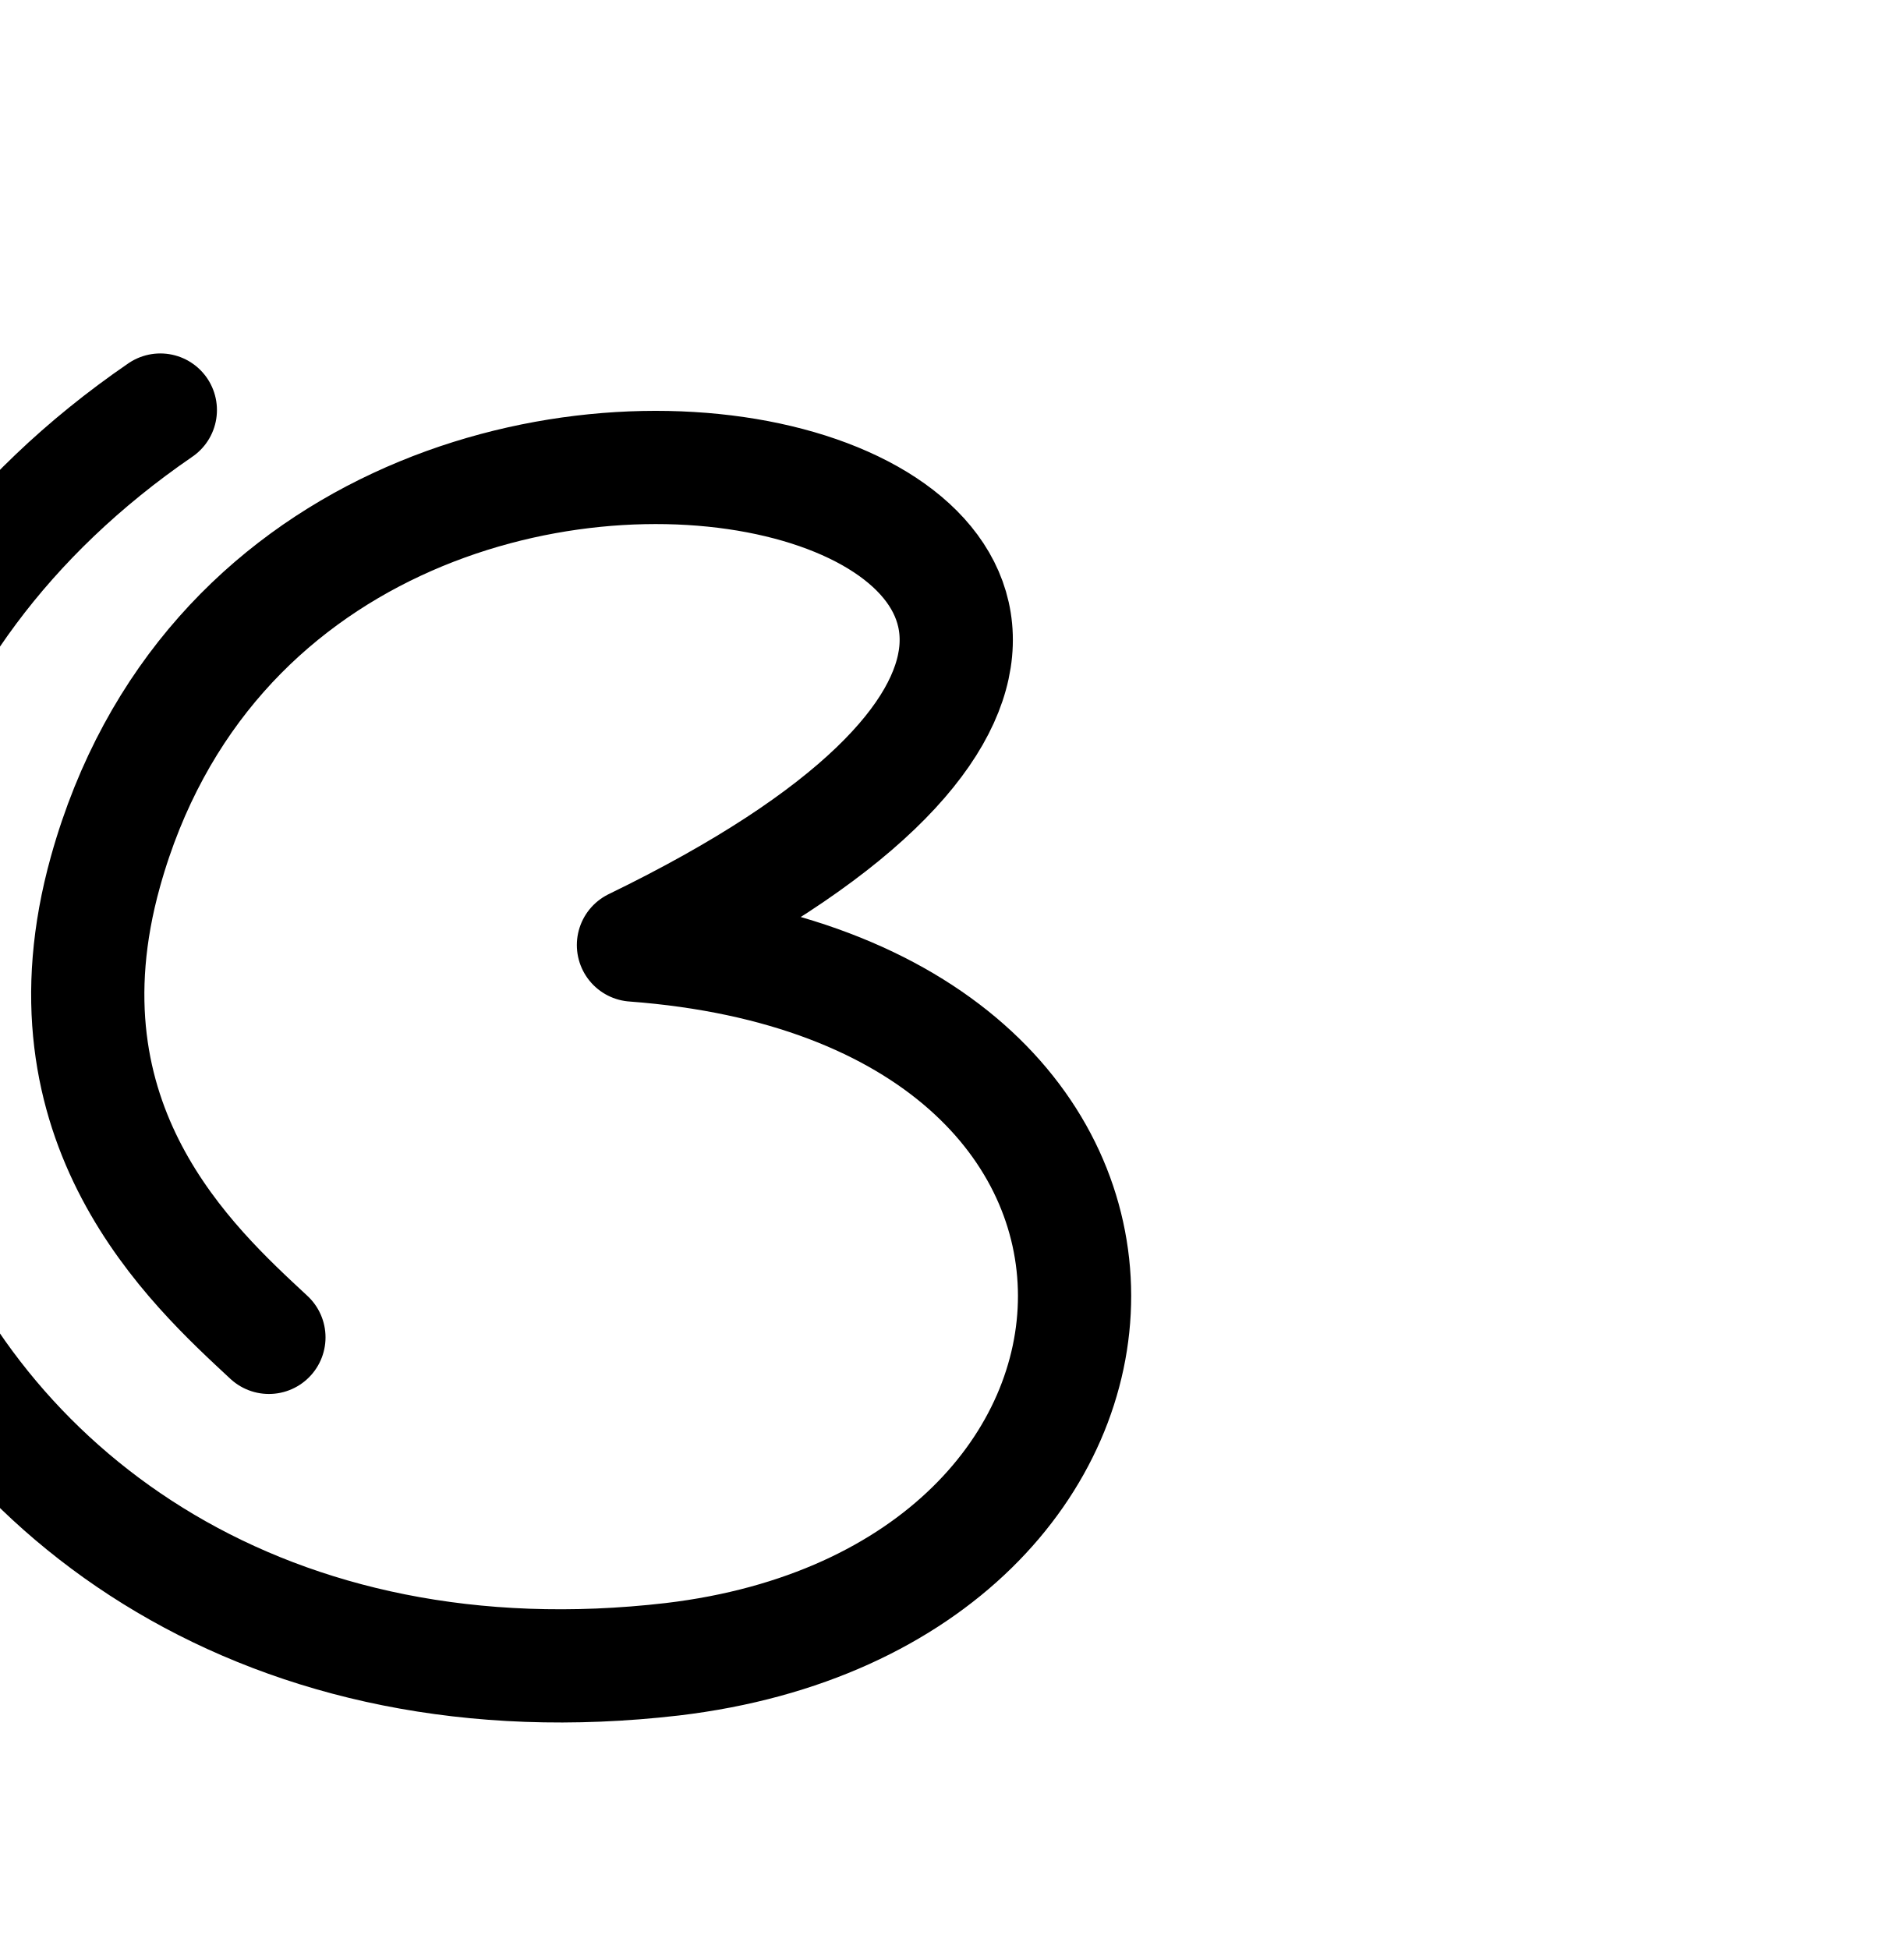
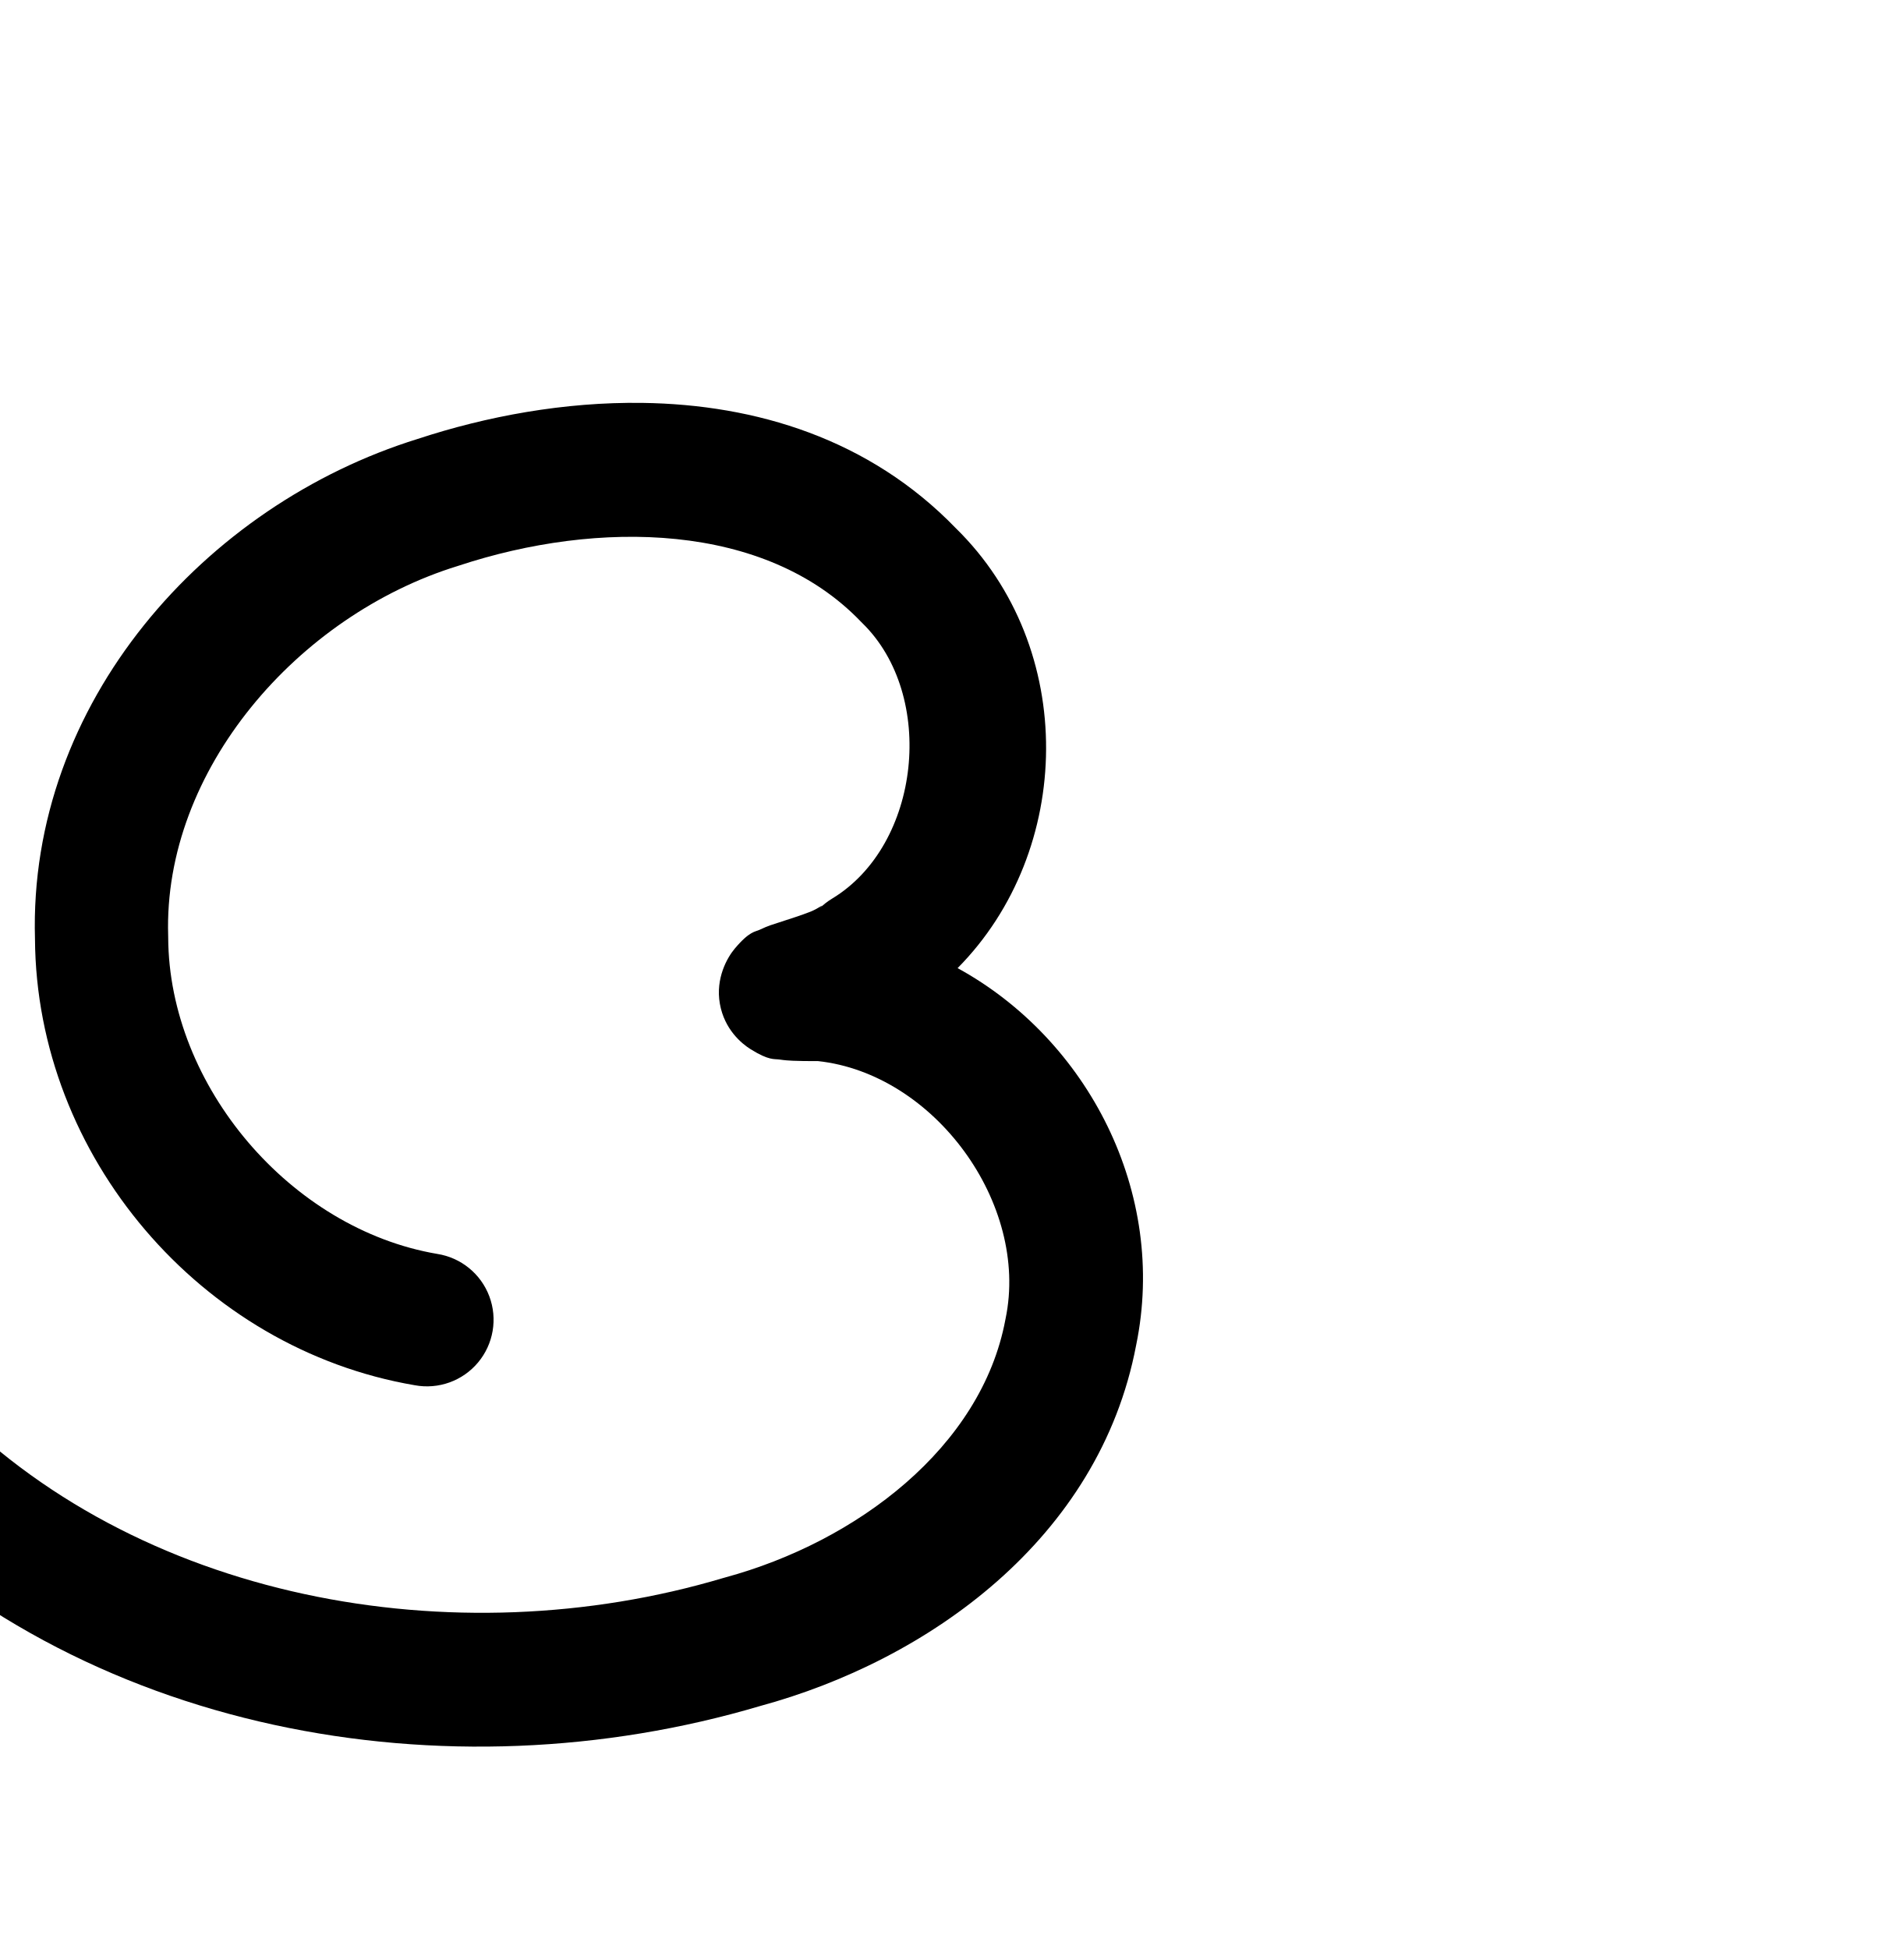
<svg xmlns="http://www.w3.org/2000/svg" width="2000" height="2048" id="svg2992" version="1.1">
-   <defs id="defs5498" />
+   <defs id="defs5498">
+     </defs>
  <g id="layer1" transform="translate(0,1048)">
    <g id="layer1-7" transform="translate(-66.39226,-1.047661)">
-       <path id="path3834-5" d="M 348.93,358.345 C 268.035,283.115 103.173,134.158 177.271,-131.323 384,-872 1671.037,-509.749 731.952,-53.896 1362.392,-6.952 1323.774,631.132 772.871,696.593 -72.756,794.64 -418.205,-168.092 234.847,-616.078" style="fill:none;stroke:#000000;stroke-width:118.962;stroke-linecap:round;stroke-linejoin:round;stroke-miterlimit:4;stroke-dasharray:none;stroke-opacity:1" />
+       <path style="color:#000000;font-style:normal;font-variant:normal;font-weight:normal;font-stretch:normal;font-size:medium;line-height:normal;font-family:sans-serif;text-indent:0;text-align:start;text-decoration:none;text-decoration-line:none;text-decoration-style:solid;text-decoration-color:#000000;letter-spacing:normal;word-spacing:normal;text-transform:none;direction:ltr;block-progression:tb;writing-mode:lr-tb;baseline-shift:baseline;text-anchor:start;white-space:normal;clip-rule:nonzero;display:inline;overflow:visible;visibility:visible;opacity:1;isolation:auto;mix-blend-mode:normal;color-interpolation:sRGB;color-interpolation-filters:linearRGB;solid-color:#000000;solid-opacity:1;fill:#000000;fill-opacity:1;fill-rule:nonzero;stroke:none;stroke-width:140;stroke-linecap:round;stroke-linejoin:round;stroke-miterlimit:4;stroke-dasharray:none;stroke-dashoffset:0;stroke-opacity:1;color-rendering:auto;image-rendering:auto;shape-rendering:auto;text-rendering:auto;enable-background:accumulate" d="m 741.242,-623.6 c -81.758,-1.121 -163.513,13.982 -236.074,37.898 C 281.888,-516.432 95.953,-308.501 103.145,-60.318 104.559,168.086 277.486,370.455 502.295,408.666 A 70.007,70.007 0 1 0 525.756,270.645 C 371.861,244.487 243.742,94.24 243.117,-61.873 a 70.007,70.007 0 0 0 -0.033,-1.875 C 237.722,-237.711 379.408,-400.356 547.178,-452.166 a 70.007,70.007 0 0 0 1.312,-0.418 c 146.321,-48.359 322.054,-45.667 422.193,58.633 a 70.007,70.007 0 0 0 1.656,1.668 c 77.981,75.943 61.667,233.201 -31.688,289.6 a 70.007,70.007 0 0 0 -13.48,10.598 c 7.053,-7.105 0.324,-0.667 -9.389,3.182 -9.713,3.849 -22.094,7.693 -33.535,11.451 -5.721,1.879 -10.298,3.03 -19.77,7.518 -4.736,2.244 -10.548,1.315 -26.102,19.785 -7.777,9.235 -20.399,31.088 -15.633,57.982 4.766,26.894 22.76,41.787 32.436,47.809 19.35,12.043 24.645,9.932 30.16,10.75 5.515,0.818 9.574,1.067 13.939,1.281 7.51,0.368 16.041,0.411 26.264,0.338 122.515,13.045 222.487,149.989 197.4,270.605 a 70.007,70.007 0 0 0 -0.264,1.332 c -25.124,133.759 -155.913,233.182 -294.715,270.785 a 70.007,70.007 0 0 0 -1.689,0.48 C 543.768,695.409 208.448,635.057 5.18,421.723 A 70.007,70.007 0 0 0 3.947,420.459 C -187.515,229.402 -231.699,-97.557 -96.295,-331.773 a 70.007,70.007 0 0 0 0.611,-1.08 c 33.1,-59.673 75.626,-114.135 125.578,-160.037 a 70.007,70.007 0 1 0 -94.729,-103.084 c -61.21,56.248 -112.73,122.304 -152.904,194.572 -168.936,292.695 -116.281,681.872 122.277,920.422 C 150.57,776.587 537.006,842.999 864.934,745.754 1041.433,697.83 1221.47,570.152 1260.109,366.568 c 33.046,-160.185 -50.676,-321.235 -187.582,-396.225 121.917,-123.142 126.657,-336.42 -1.935,-462.326 -90.671,-93.753 -209.994,-129.98 -329.35,-131.617 z m 166.594,551.432 c 0.048,-0.002 0.154,0.023 0.203,0.021 -0.117,-0.004 -0.537,6.24e-4 -0.646,-0.004 0.169,-0.013 0.248,-0.009 0.443,-0.018 z" id="path3834-5" />
+       <path id="path3834-5-9" d="m -1145.011,345.031 c -104.829,-19.499 -201.259,-80.899 -263.276,-167.635 -62.017,-86.736 -88.93,-197.841 -73.478,-303.343 16.659,-113.74 81.381,-218.082 170.502,-290.689 89.121,-72.607 201.265,-114.421 315.518,-127.089 78.903,-8.749 160.531,-3.775 234.534,24.96 74.003,28.735 139.834,82.868 173.169,154.916 32.656,70.582 31.589,155.899 -2.823,225.642 -34.412,69.743 -101.47,122.499 -177.354,139.527 84.107,-0.786 167.905,35.376 225.033,97.11 57.127,61.734 86.695,148.079 79.402,231.874 -8.725,100.246 -68.248,191.663 -147.401,253.792 -79.154,62.129 -176.446,97.467 -274.979,117.874 -171.414,35.501 -353.01,27.685 -517.438,-32.368 -164.428,-60.053 -310.55,-173.633 -400.676,-323.701 -83.056,-138.294 -116.742,-305.567 -93.689,-465.23 23.053,-159.663 102.679,-310.575 221.463,-419.727" style="fill:none;stroke:#000000;stroke-width:140;stroke-linecap:round;stroke-linejoin:round;stroke-miterlimit:4;stroke-dasharray:none;stroke-opacity:1" />
    </g>
  </g>
</svg>
